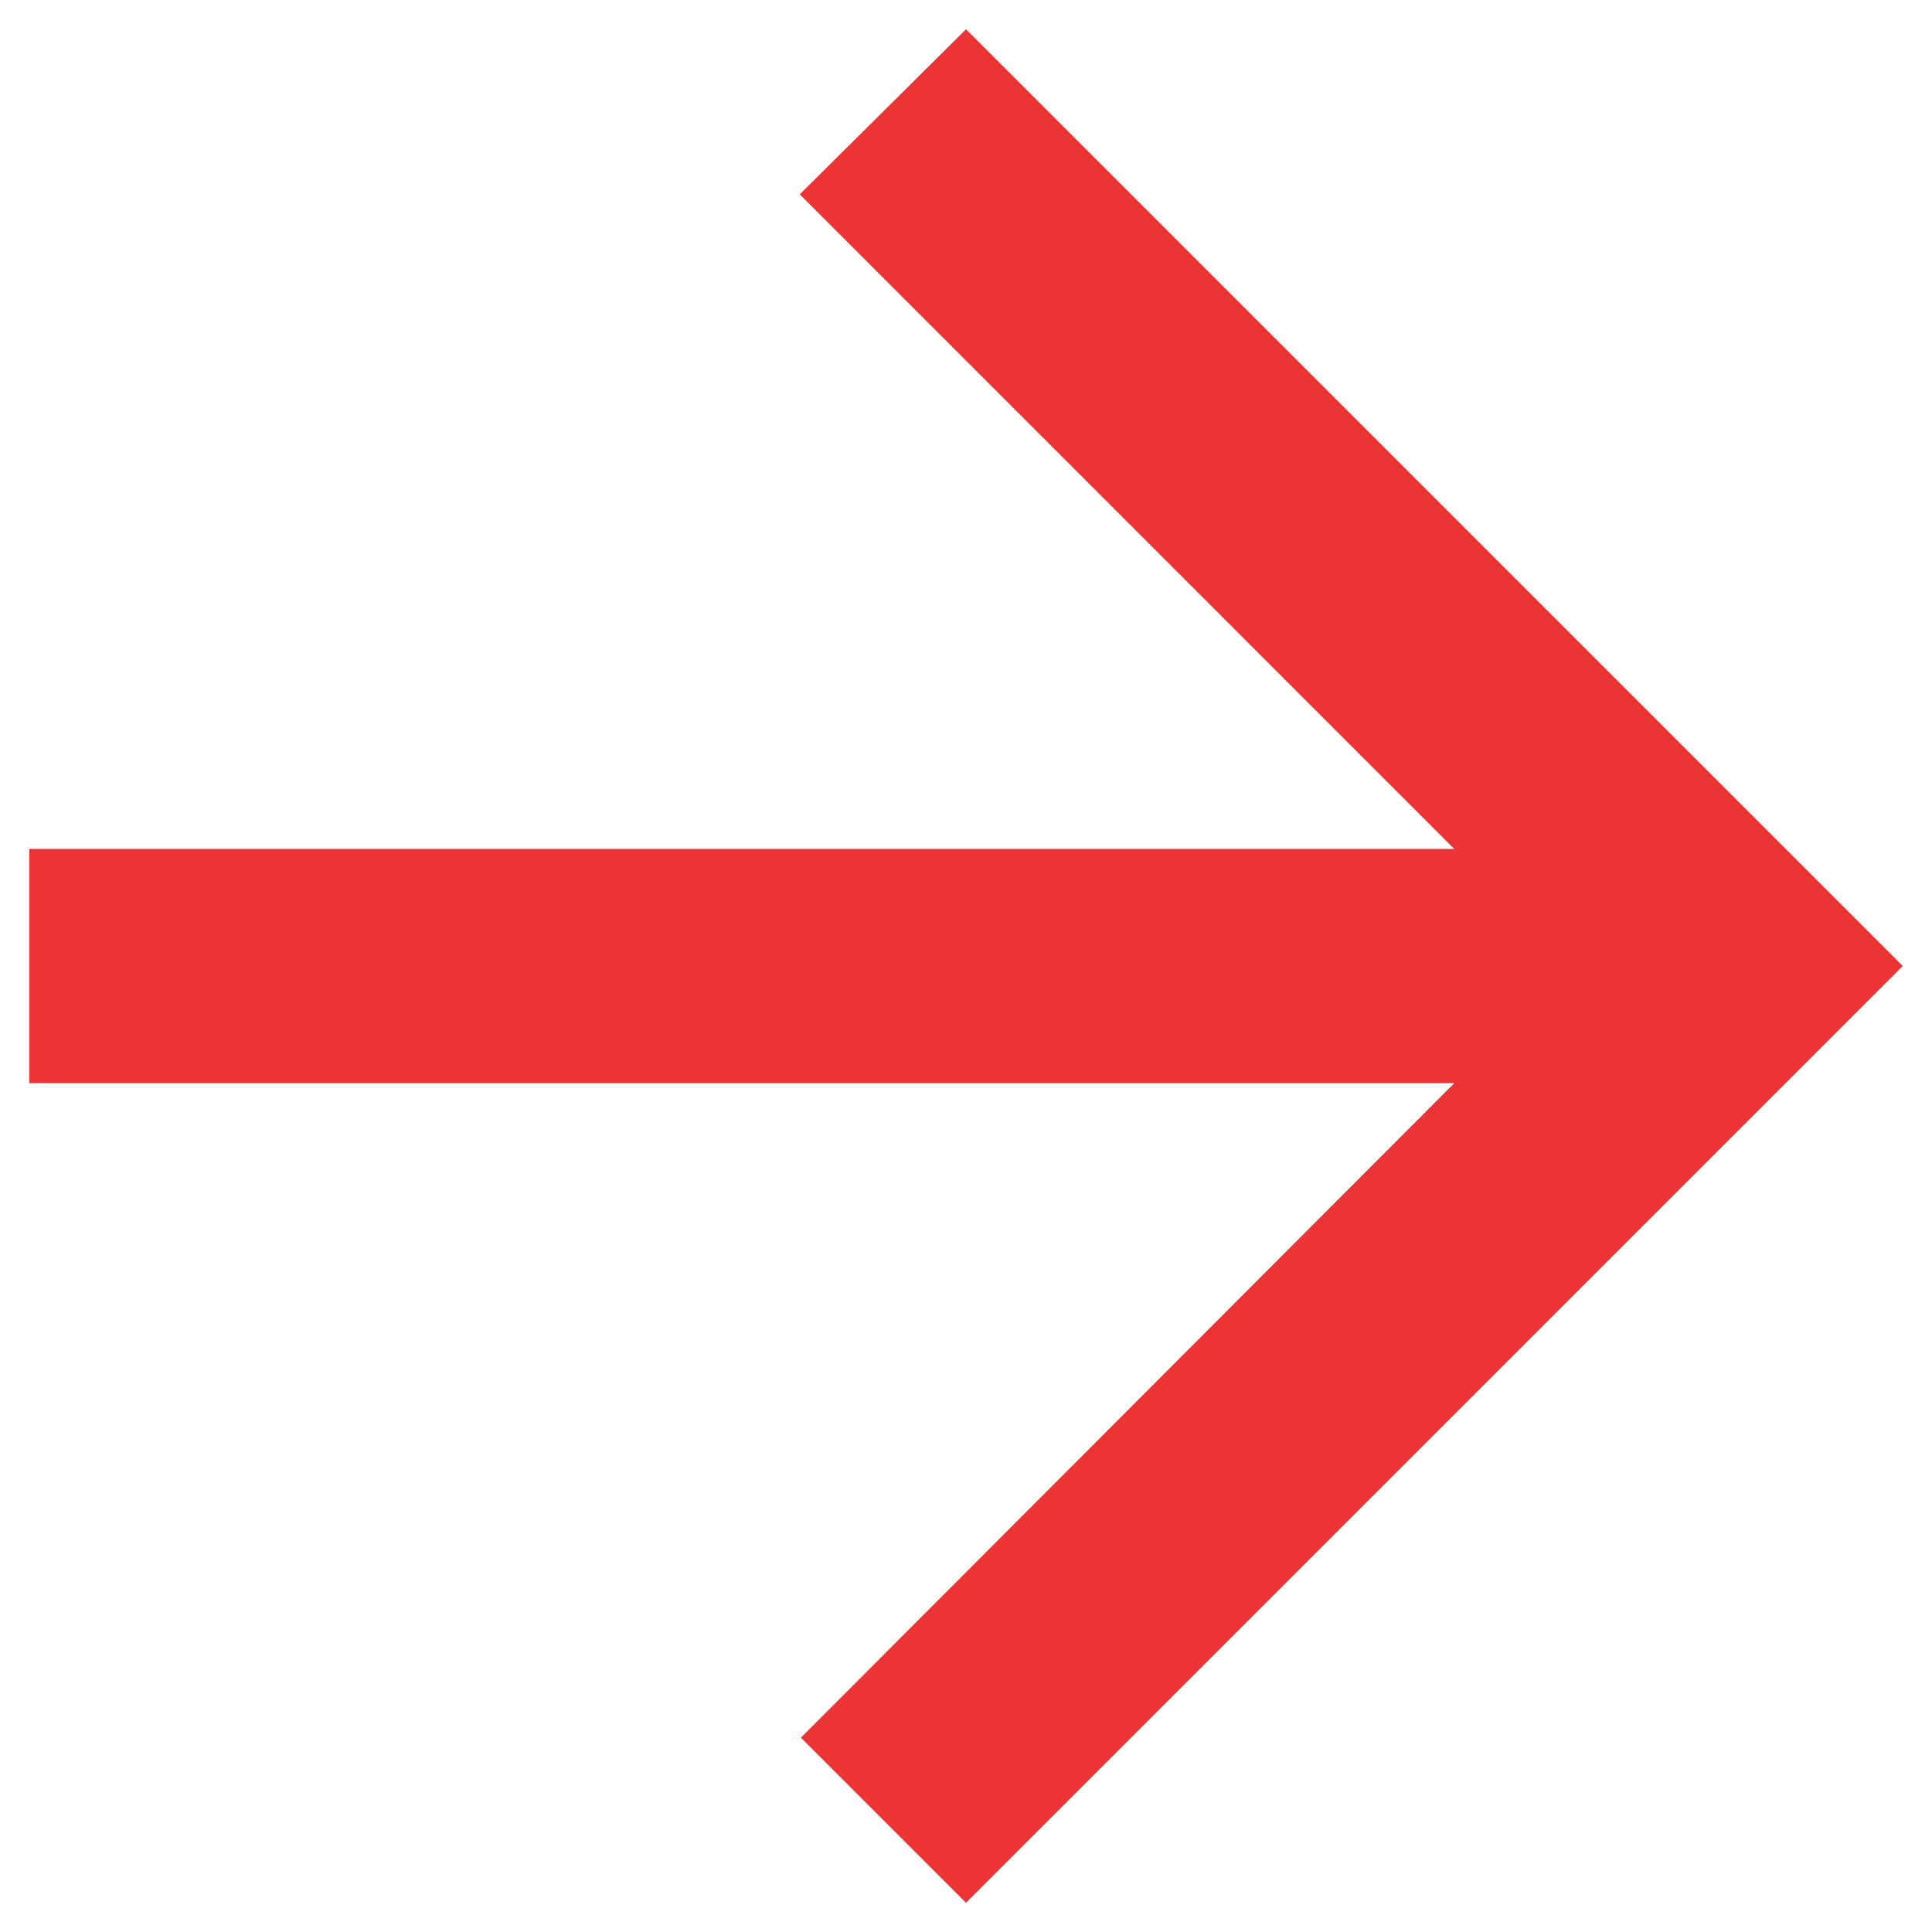
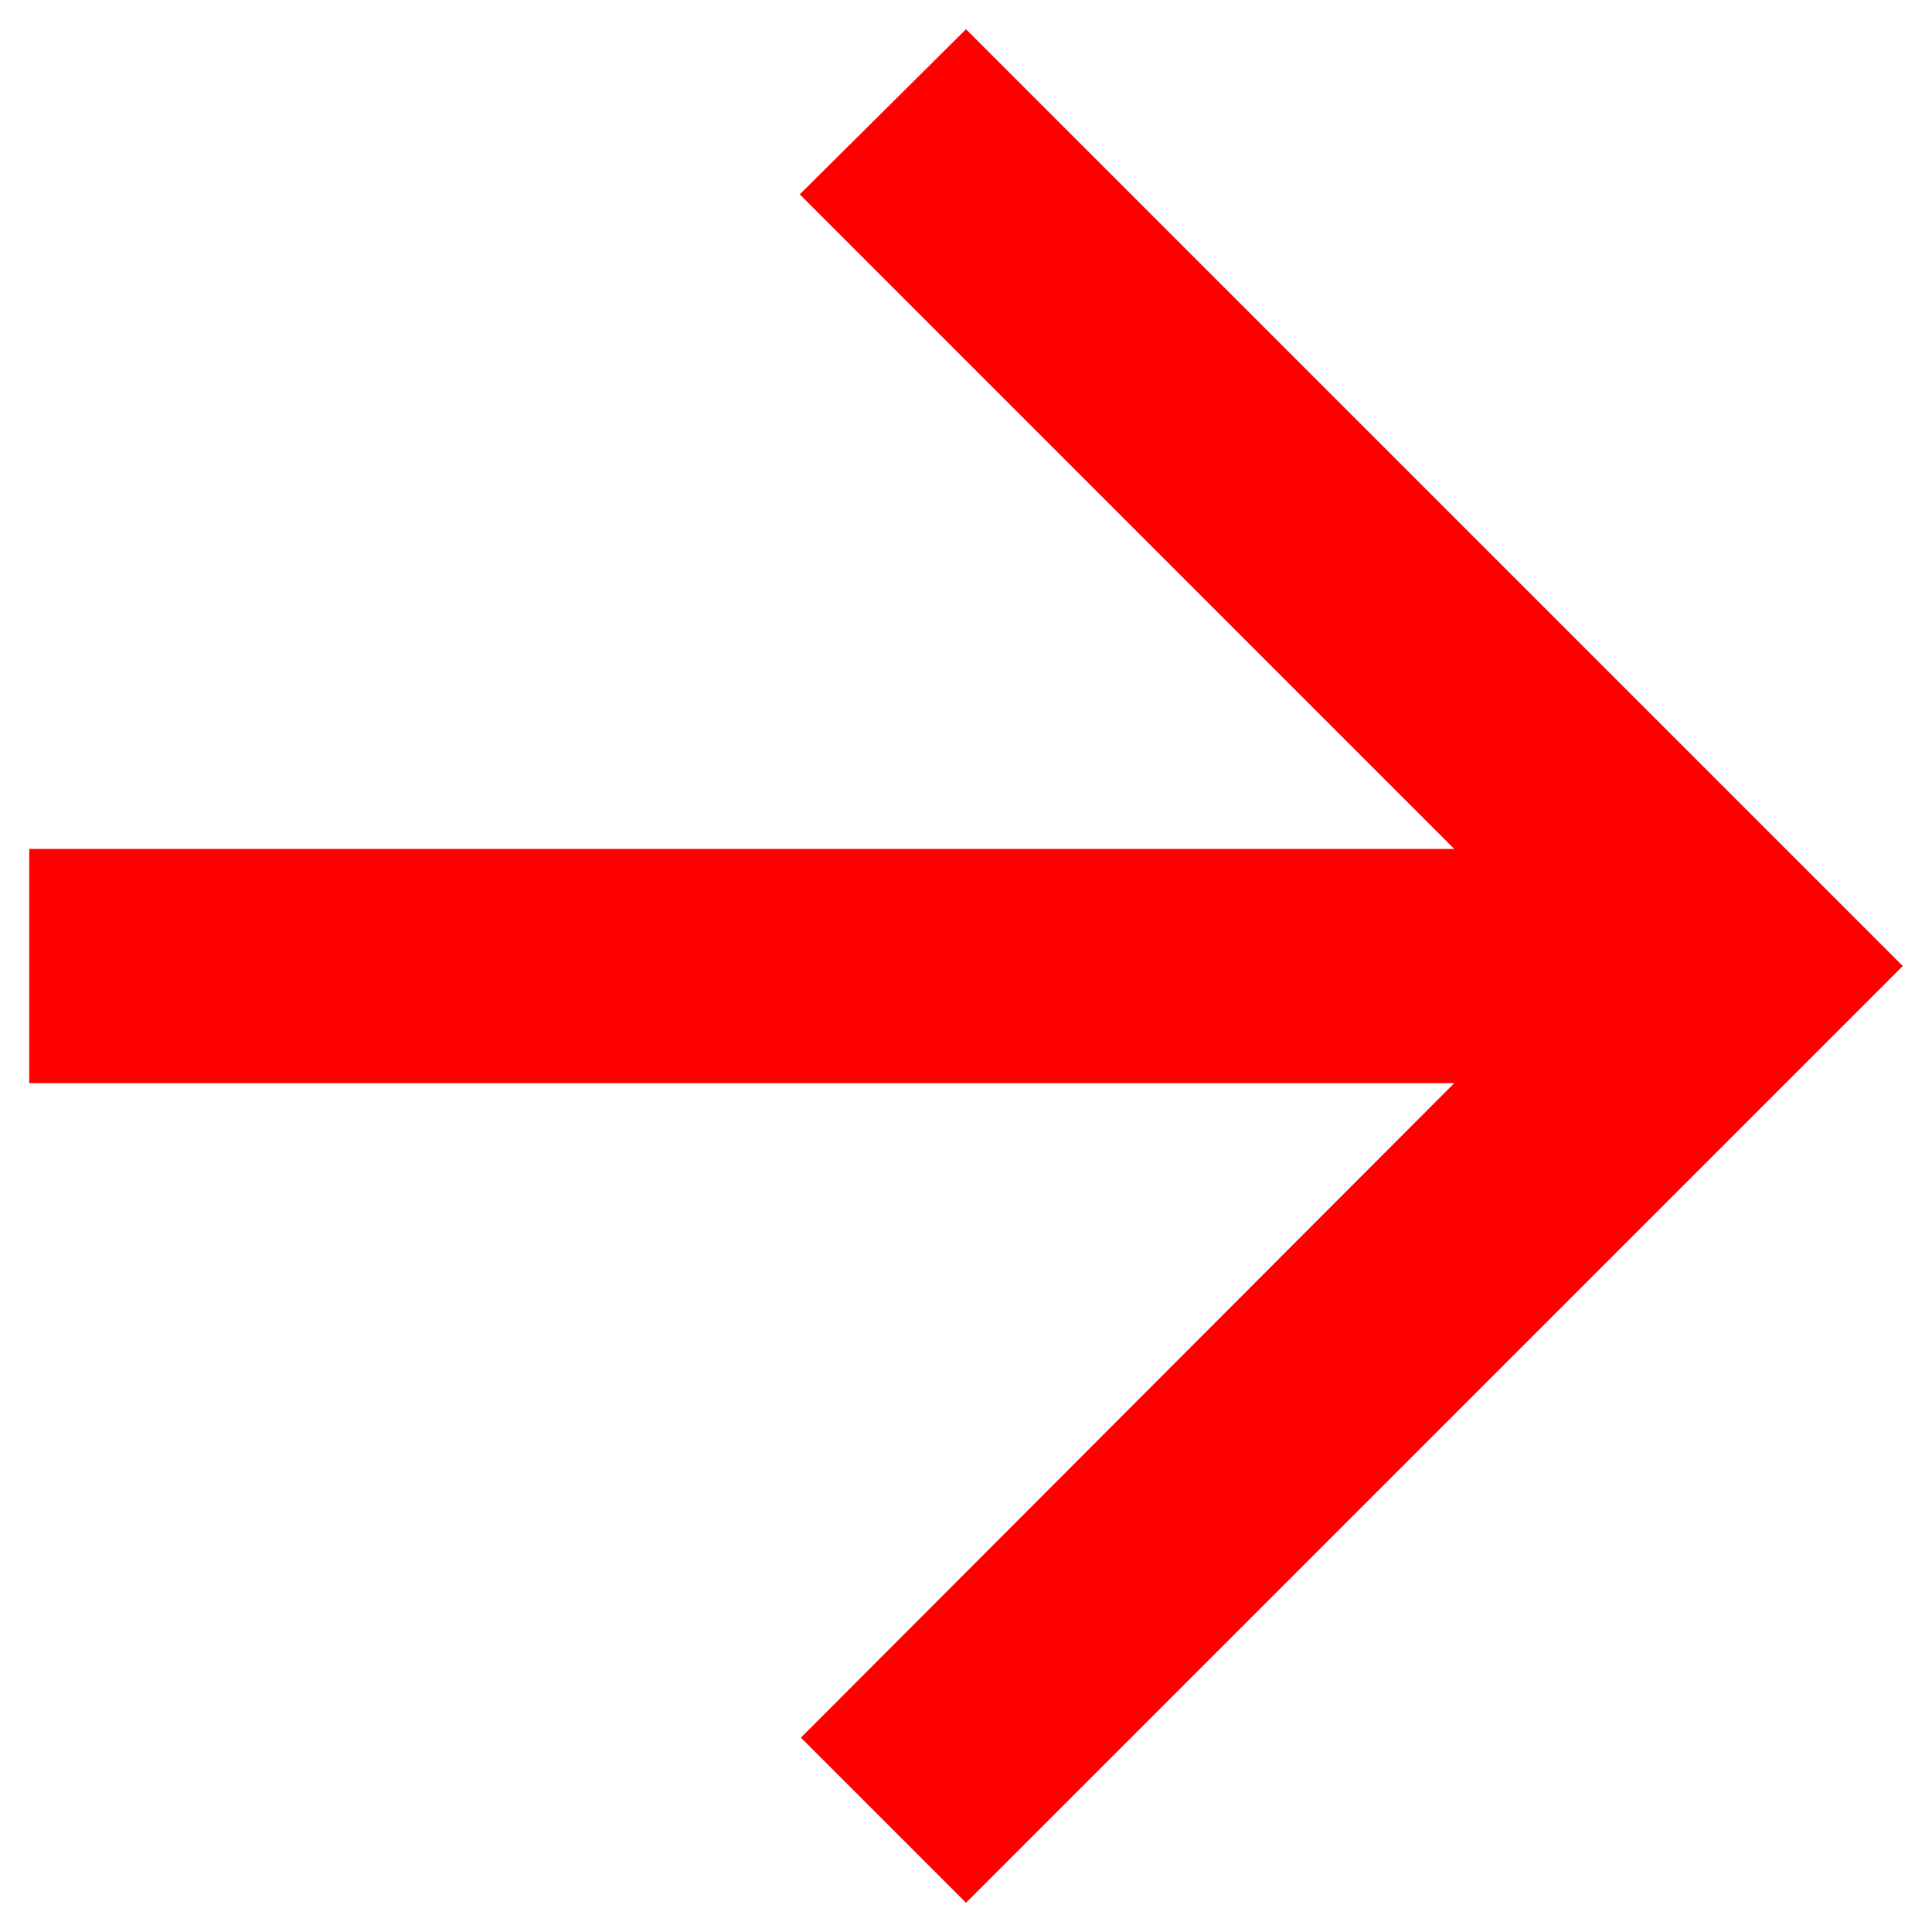
<svg xmlns="http://www.w3.org/2000/svg" width="22" height="22" fill="none">
-   <path d="M.333 9.667H16.56L9.107 2.213 11 .333 21.667 11 11 21.667l-1.88-1.88 7.44-7.453H.333V9.667z" fill="#EC3434" />
+   <path d="M.333 9.667H16.56L9.107 2.213 11 .333 21.667 11 11 21.667l-1.88-1.88 7.44-7.453H.333V9.667z" fill="red" />
</svg>
